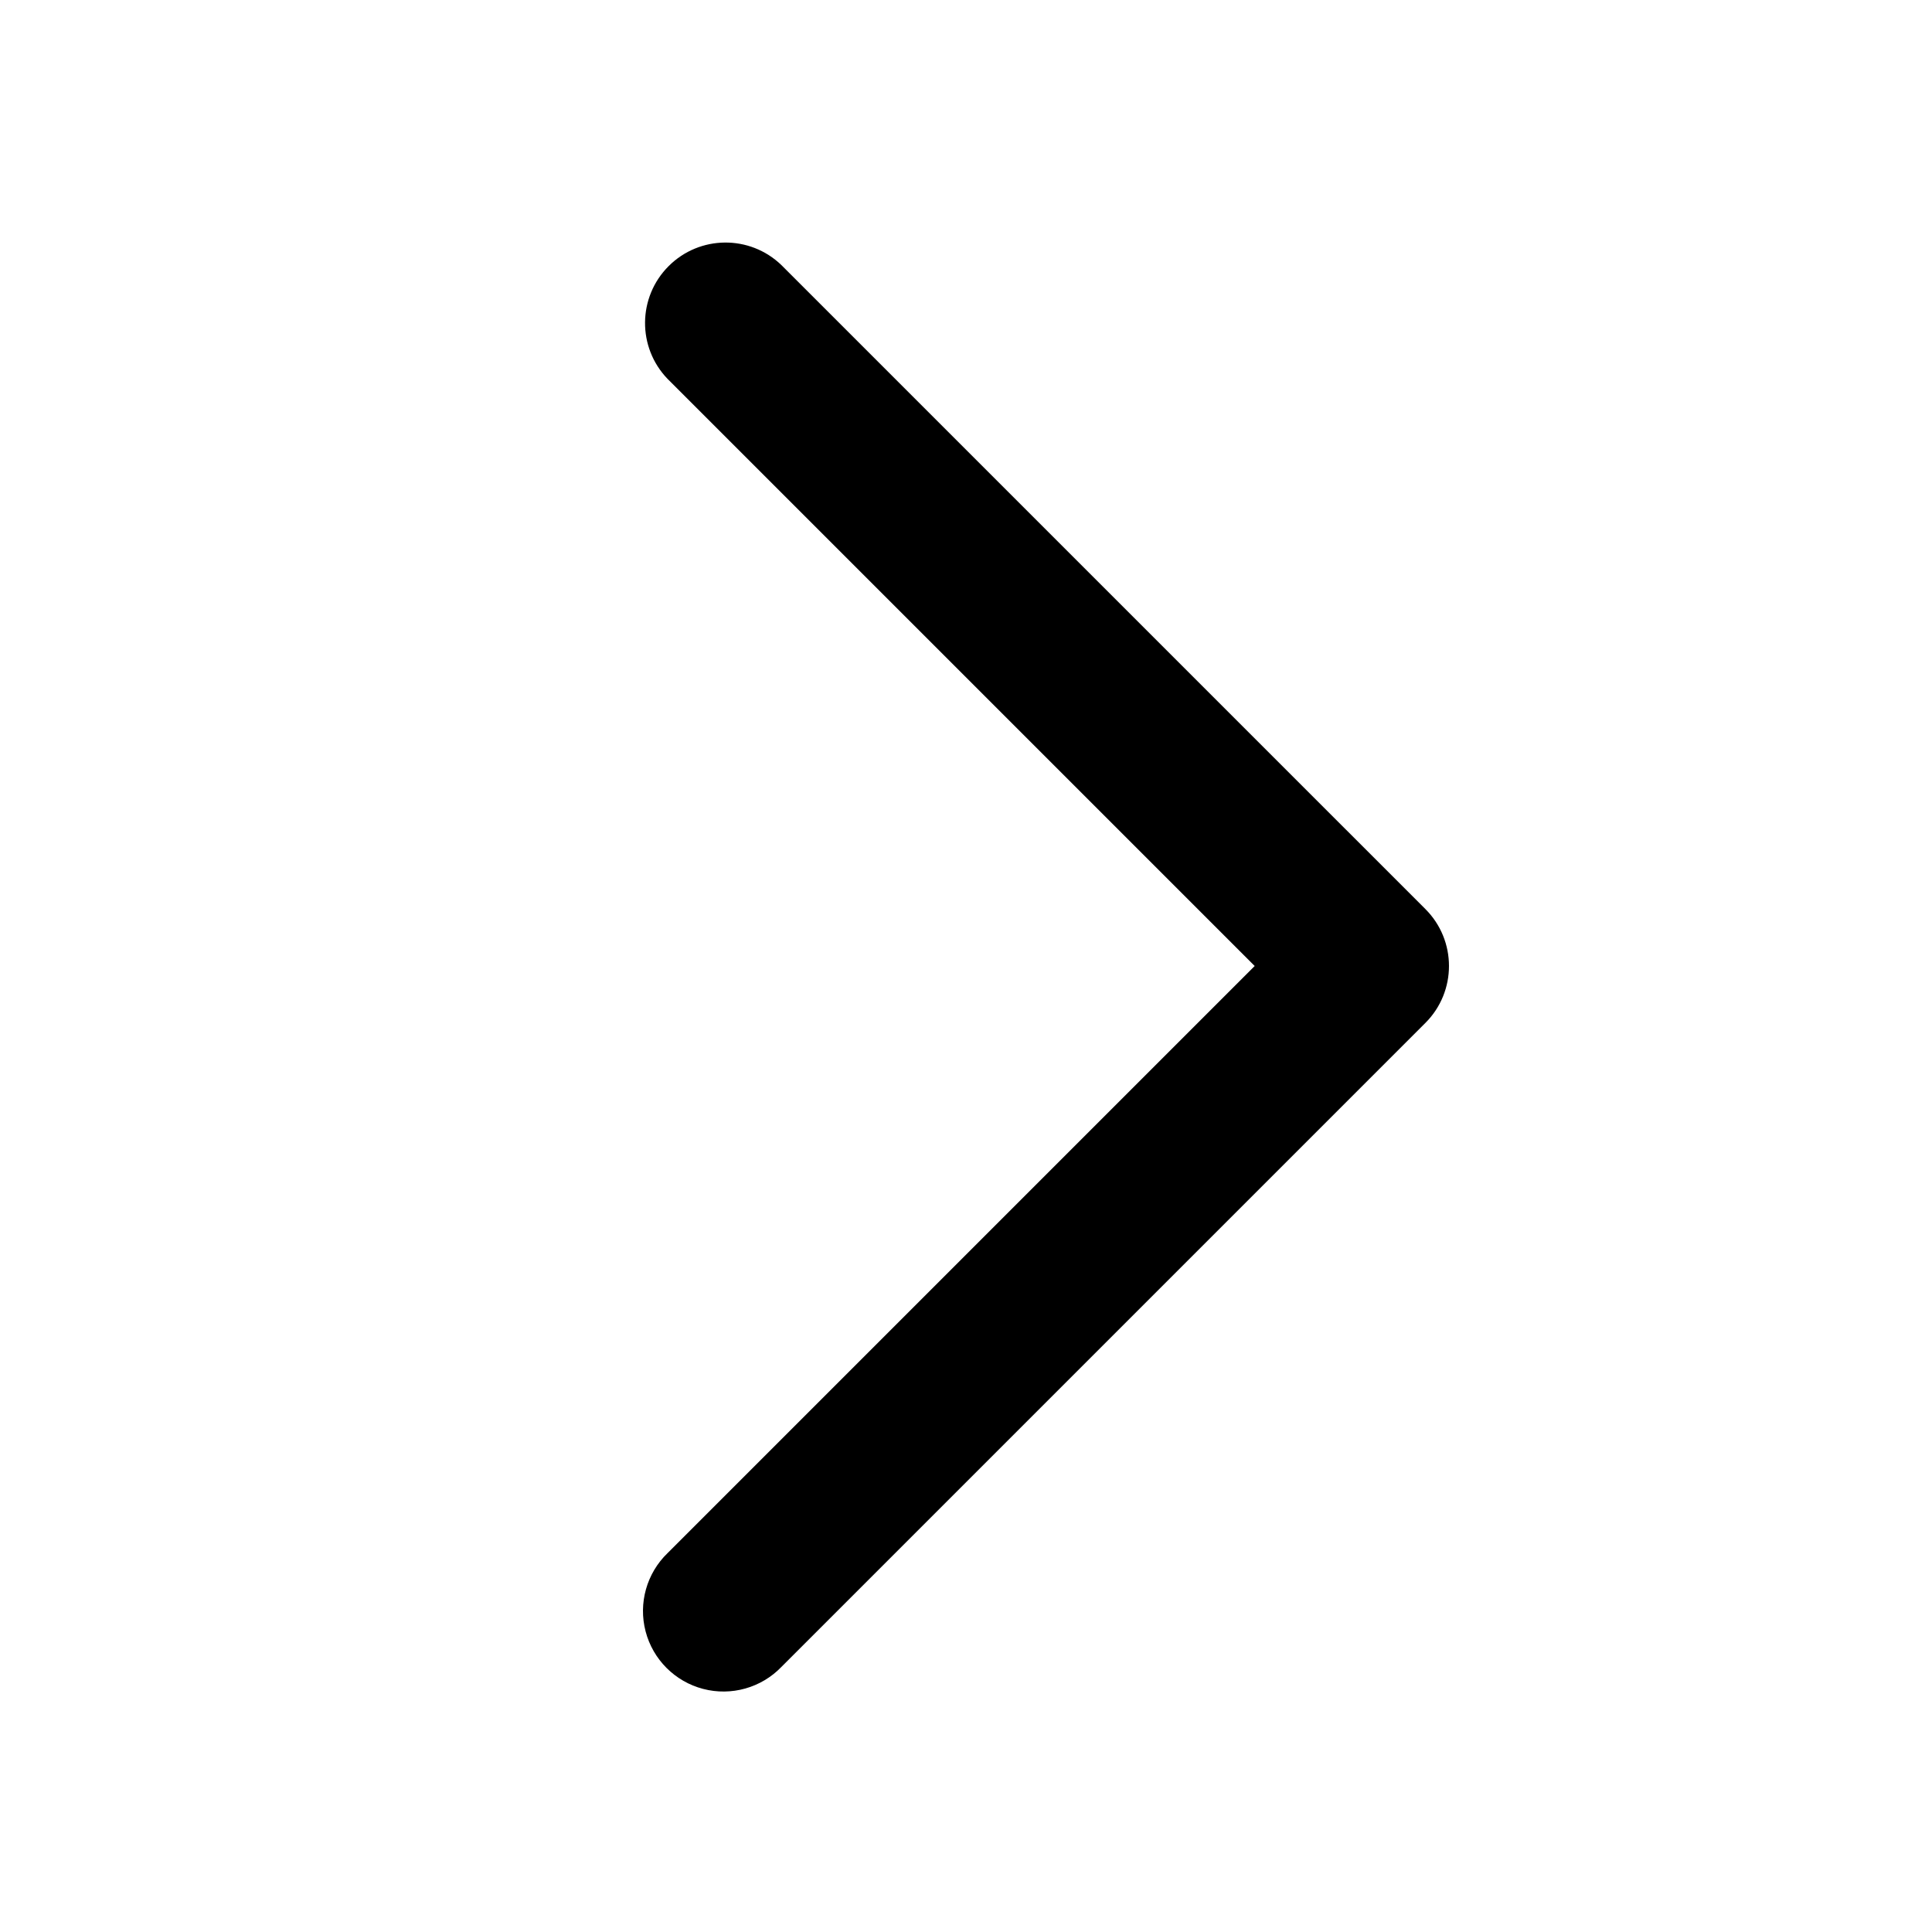
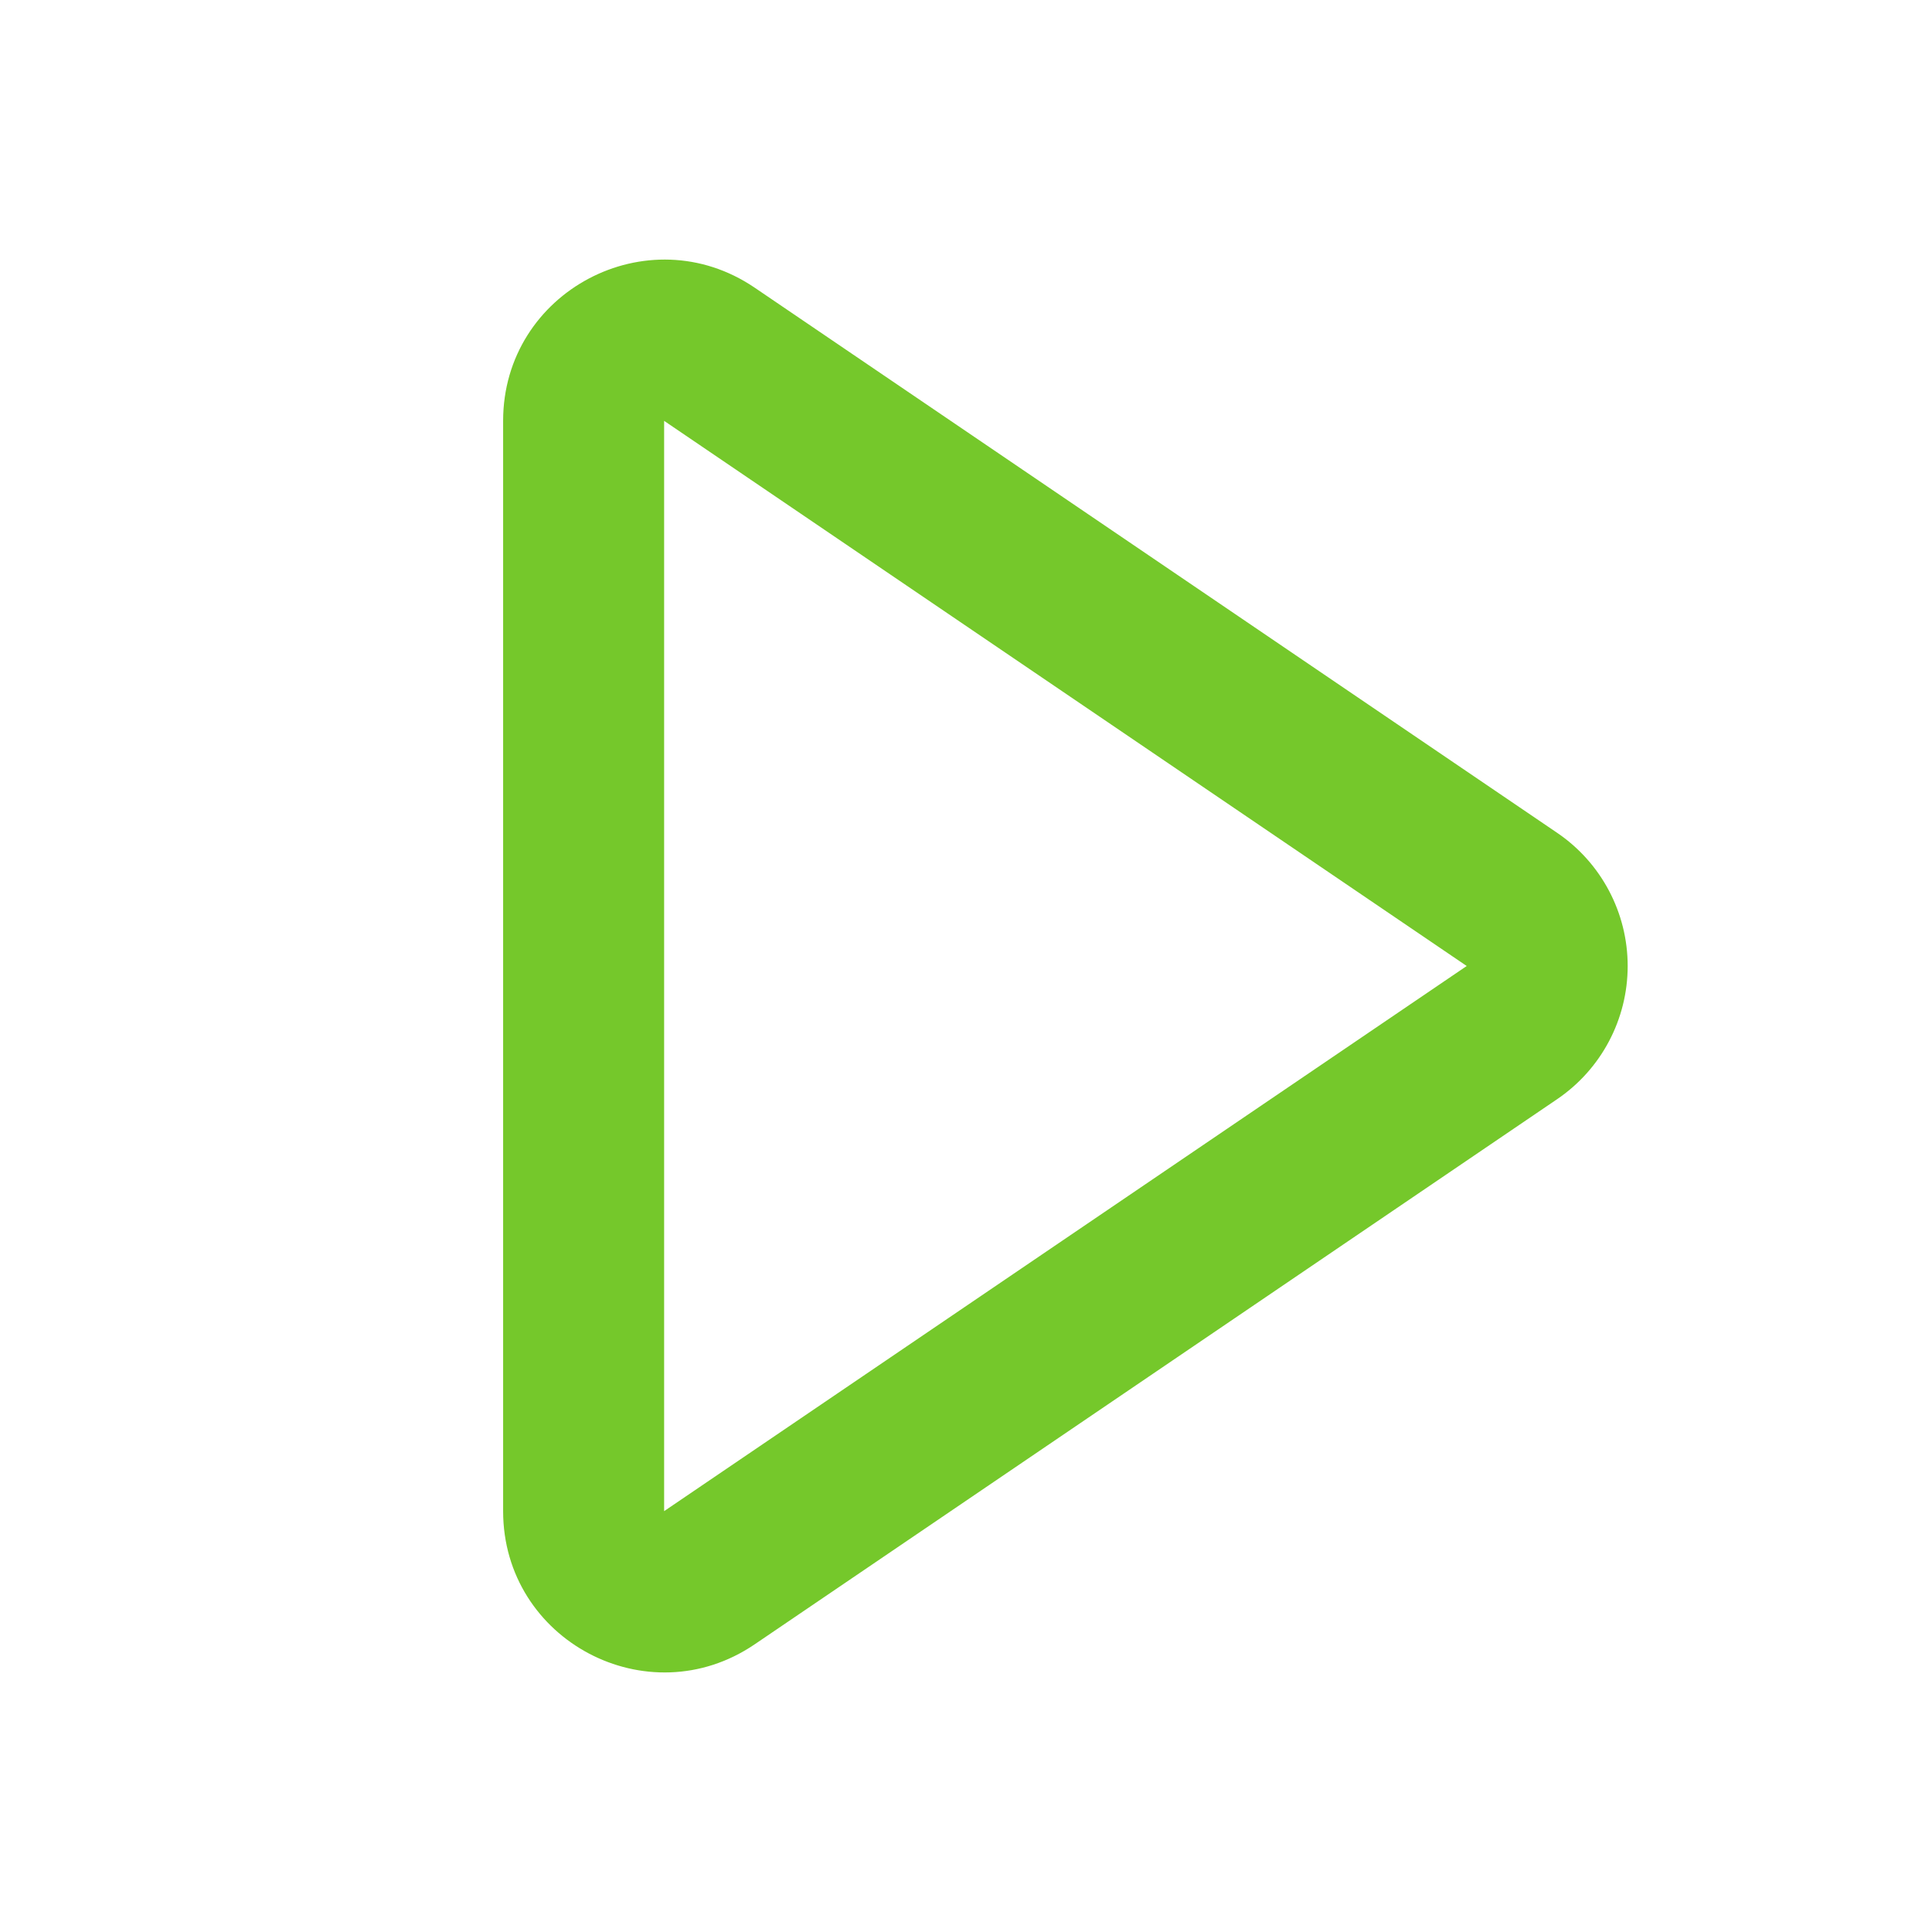
- <svg xmlns="http://www.w3.org/2000/svg" t="1627567320956" class="icon" viewBox="0 0 1024 1024" version="1.1" p-id="5285" width="200" height="200">
+ <svg xmlns="http://www.w3.org/2000/svg" t="1627708124599" class="icon" viewBox="0 0 1024 1024" version="1.1" p-id="612" width="200" height="200">
  <defs>
-     <style type="text/css">@font-face { font-family: feedback-iconfont; src: url("//at.alicdn.com/t/font_1031158_1uhr8ri0pk5.eot?#iefix") format("embedded-opentype"), url("//at.alicdn.com/t/font_1031158_1uhr8ri0pk5.woff2") format("woff2"), url("//at.alicdn.com/t/font_1031158_1uhr8ri0pk5.woff") format("woff"), url("//at.alicdn.com/t/font_1031158_1uhr8ri0pk5.ttf") format("truetype"), url("//at.alicdn.com/t/font_1031158_1uhr8ri0pk5.svg#iconfont") format("svg"); }
- </style>
+     <style type="text/css" />
  </defs>
-   <path d="M665.003 512L353.835 200.832a42.667 42.667 0 0 1 60.33-60.33L755.5 481.834a42.667 42.667 0 0 1 0 60.33L414.165 883.5a42.667 42.667 0 1 1-60.33-60.331L665.003 512z" p-id="5286" />
+   <path d="M825.344 441.43a85.333 85.333 0 0 1 0 141.14l-425.387 288.982c-56.661 38.485-133.29-2.133-133.29-70.613L266.667 223.06c0-68.48 76.629-109.056 133.29-70.613L825.344 441.429zM777.387 512L352 223.061 352 800.94 777.387 512z" fill="#75c82b" p-id="613" />
</svg>
